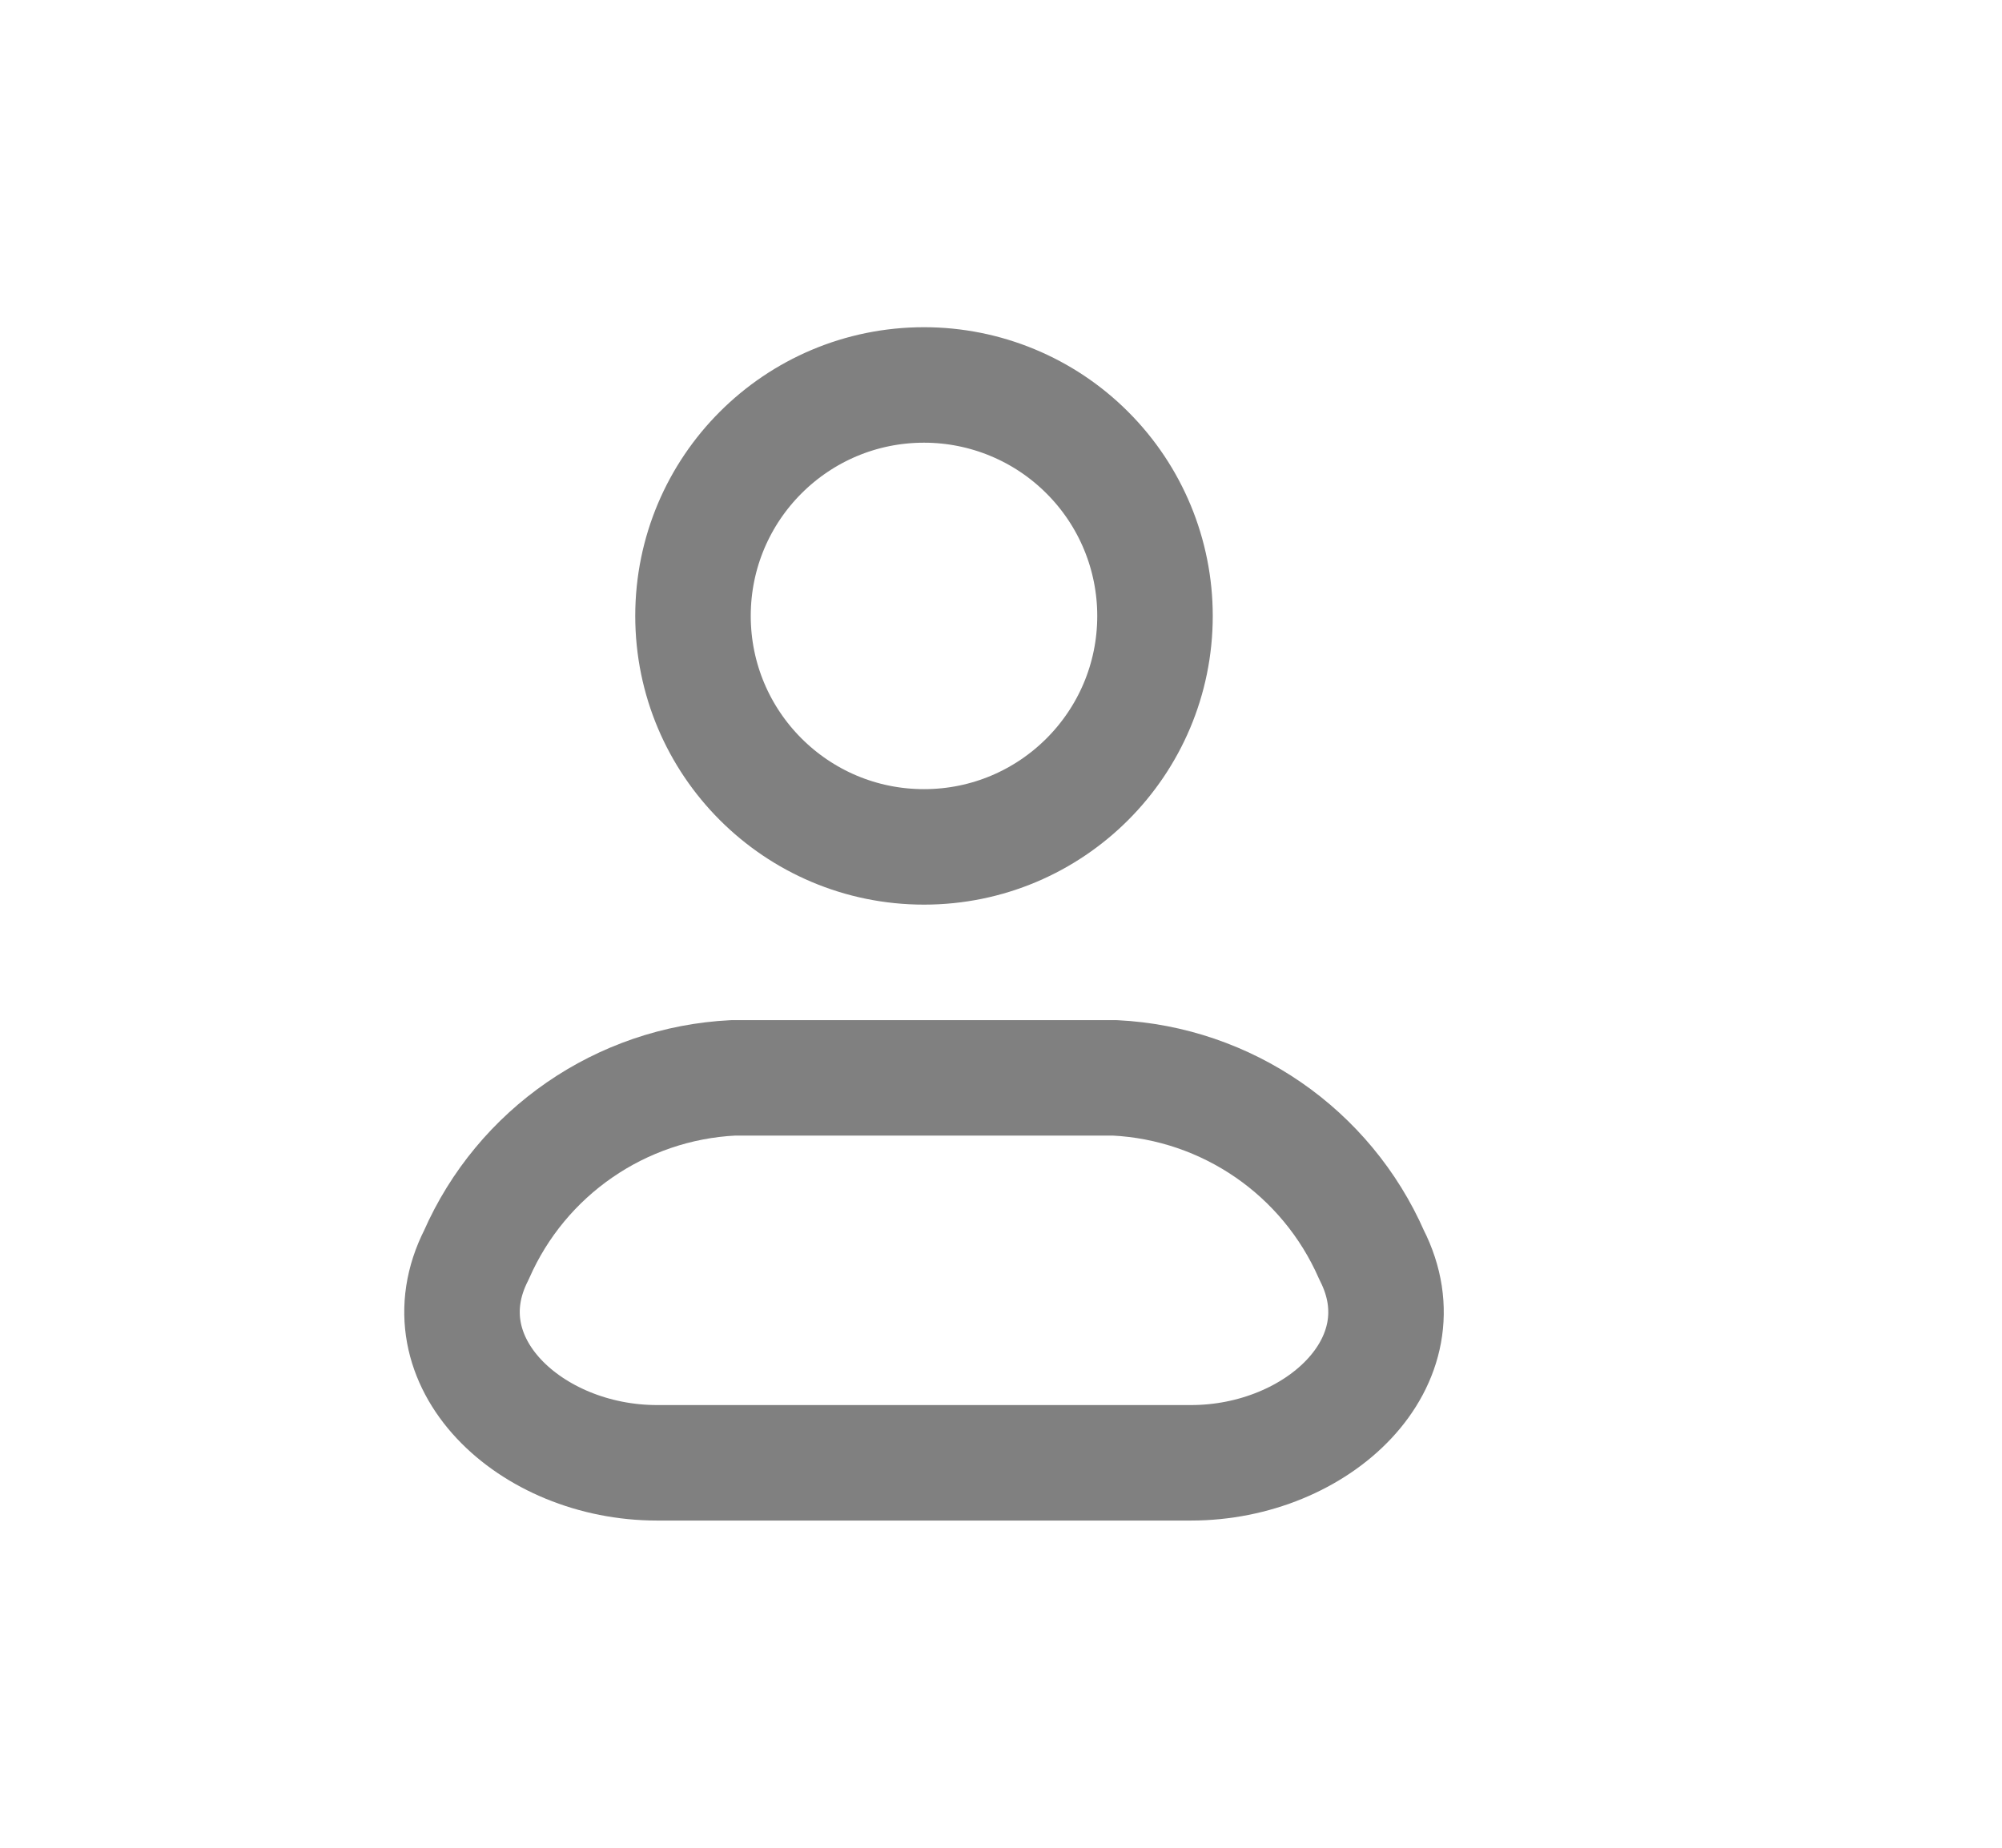
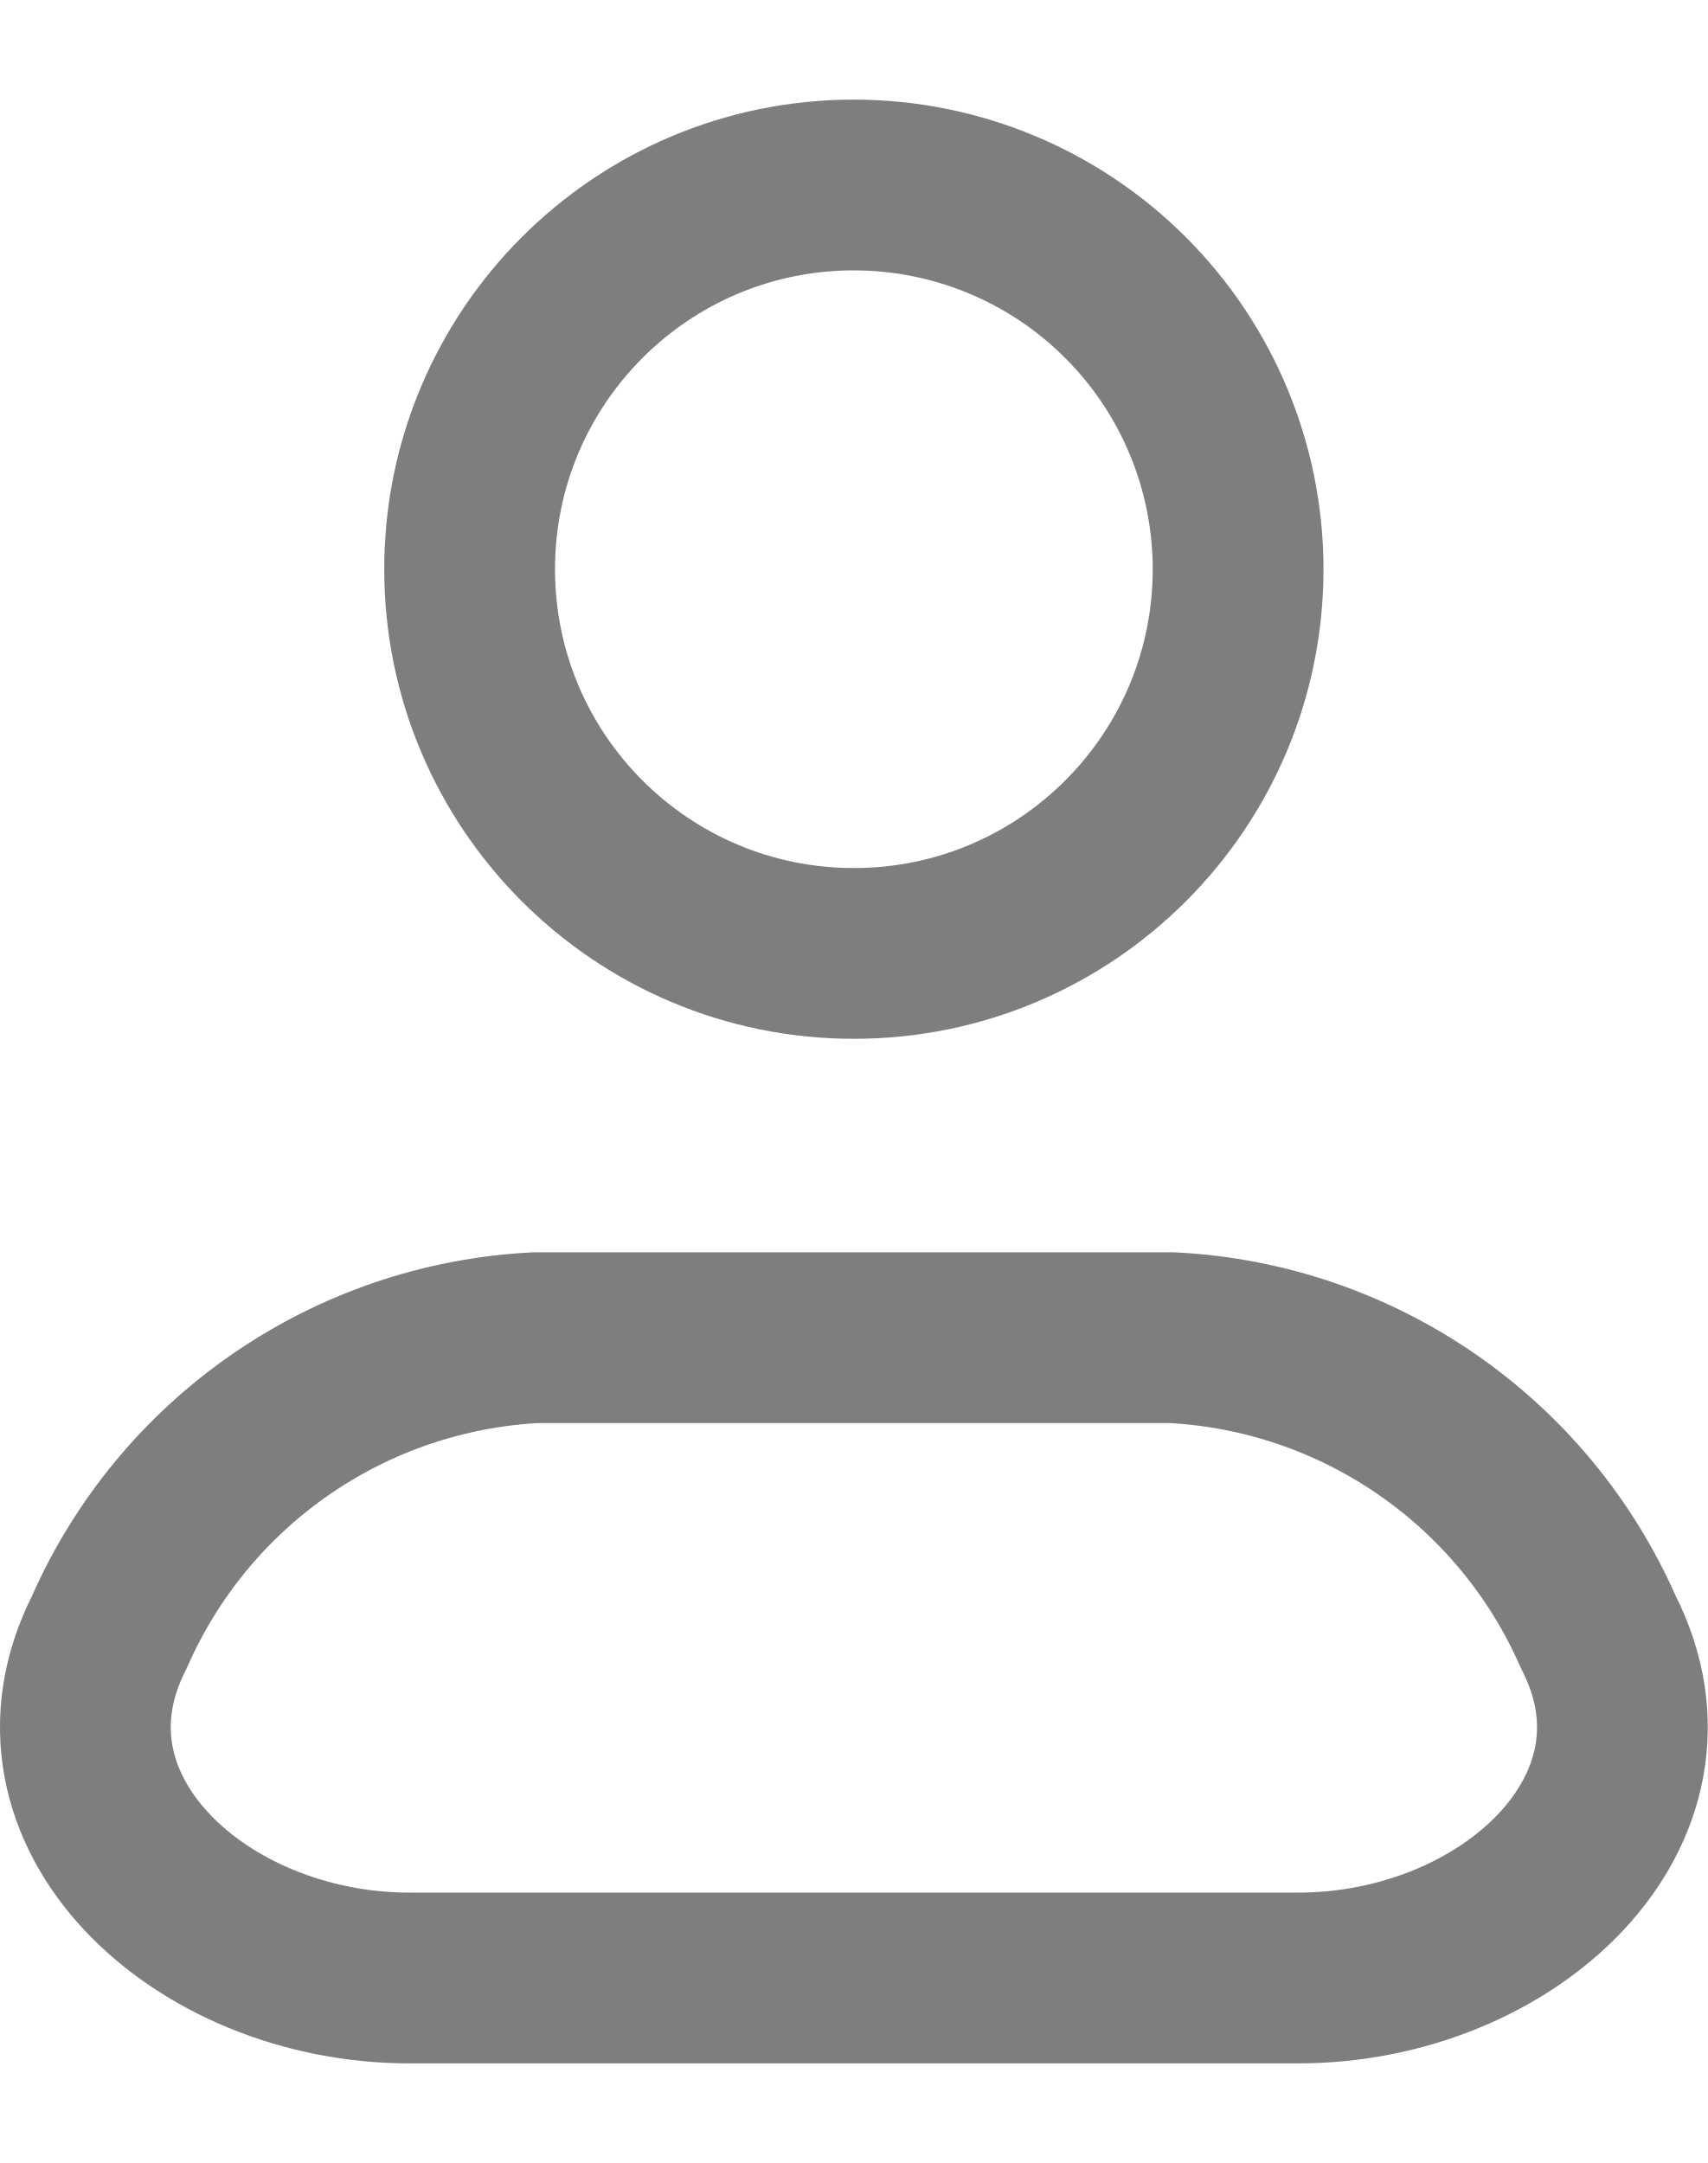
- <svg xmlns="http://www.w3.org/2000/svg" width="26" height="24" viewBox="0 0 26 24" fill="none">
-   <path fill-rule="evenodd" clip-rule="evenodd" d="M14.477 14H9.523C8.065 14.072 6.773 14.963 6.187 16.3C5.48 17.688 6.891 19 8.532 19H15.468C17.11 19 18.521 17.688 17.813 16.3C17.227 14.963 15.935 14.072 14.477 14Z" stroke="#808080" stroke-width="1.5" stroke-linecap="round" stroke-linejoin="round" />
-   <path fill-rule="evenodd" clip-rule="evenodd" d="M15 8C15 9.657 13.657 11 12 11C10.343 11 9 9.657 9 8C9 6.343 10.343 5 12 5C12.796 5 13.559 5.316 14.121 5.879C14.684 6.441 15 7.204 15 8Z" stroke="#808080" stroke-width="1.5" stroke-linecap="round" stroke-linejoin="round" />
+ <svg xmlns="http://www.w3.org/2000/svg" width="15" height="19" viewBox="0 0 15 19" fill="none">
+   <path fill-rule="evenodd" clip-rule="evenodd" d="M10.287 11.75H4.713C3.073 11.831 1.62 12.833 0.96 14.338C0.165 15.899 1.752 17.375 3.598 17.375H11.401C13.249 17.375 14.836 15.899 14.04 14.338C13.38 12.833 11.927 11.831 10.287 11.75Z" stroke="#7E7E7E" stroke-width="1.5" stroke-linecap="round" stroke-linejoin="round" />
+   <path fill-rule="evenodd" clip-rule="evenodd" d="M10.875 5C10.875 6.864 9.364 8.375 7.5 8.375C5.636 8.375 4.125 6.864 4.125 5C4.125 3.136 5.636 1.625 7.5 1.625C8.395 1.625 9.254 1.981 9.886 2.614C10.519 3.246 10.875 4.105 10.875 5Z" stroke="#7E7E7E" stroke-width="1.5" stroke-linecap="round" stroke-linejoin="round" />
</svg>
